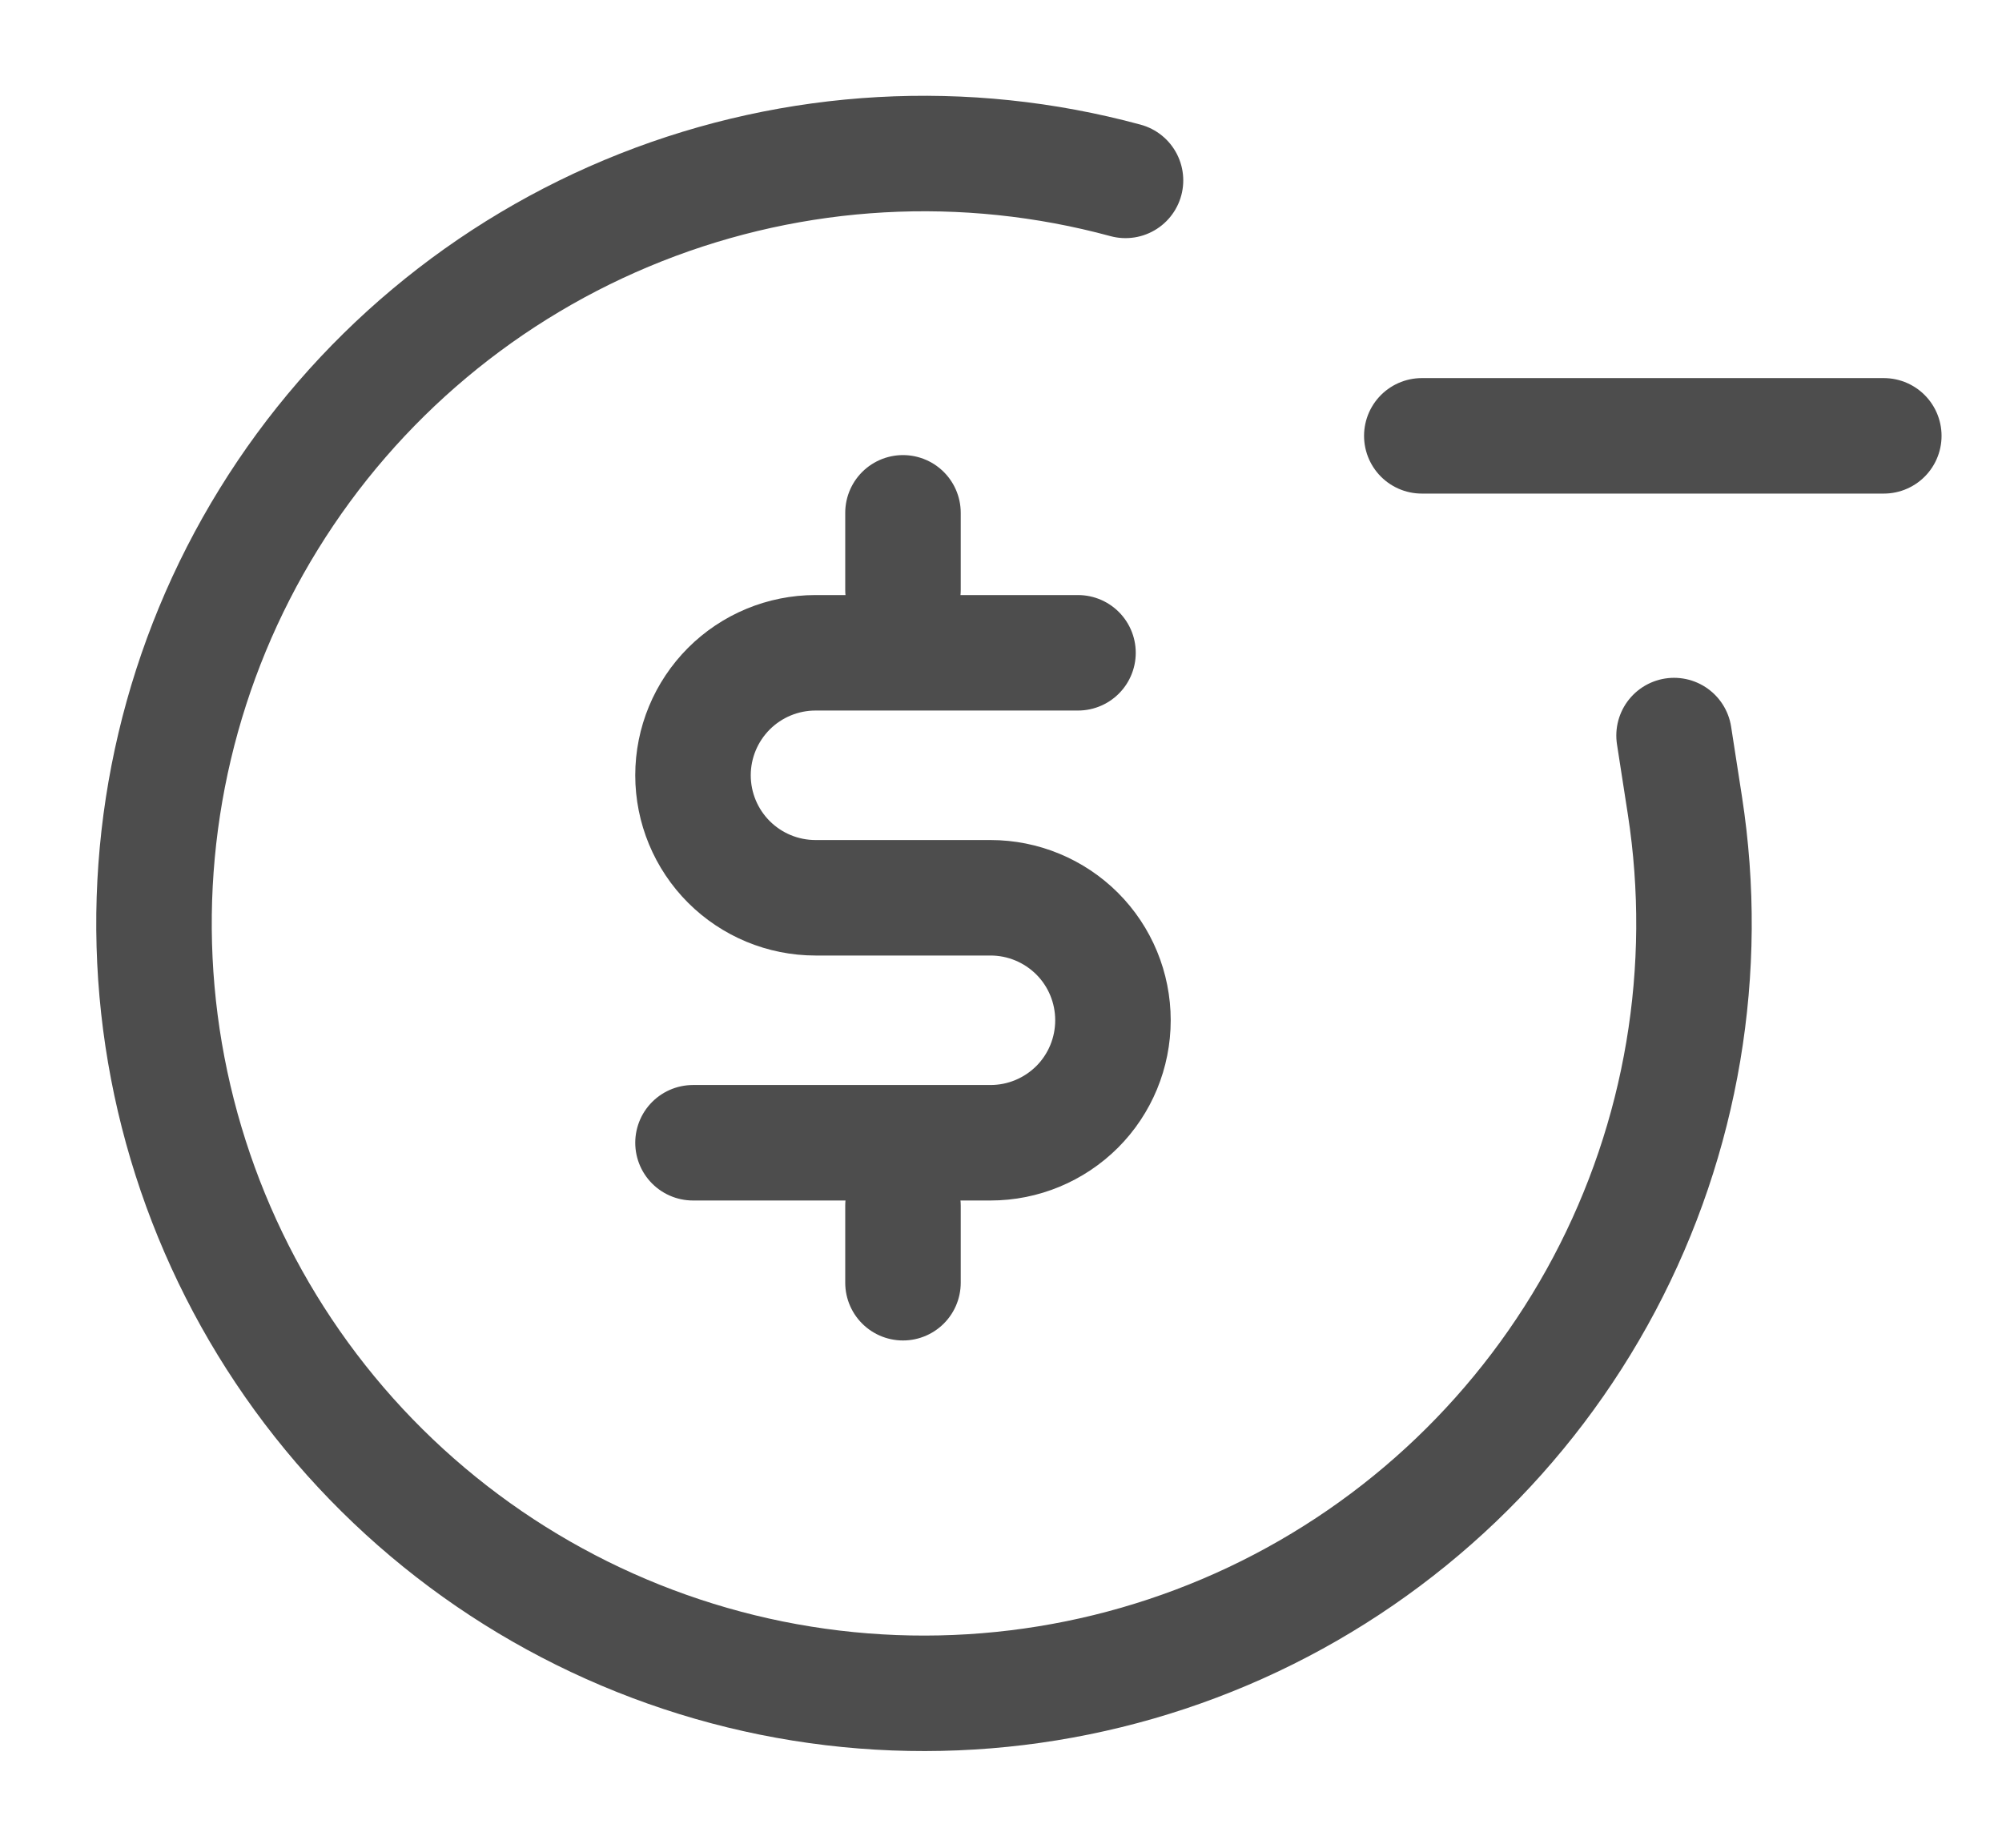
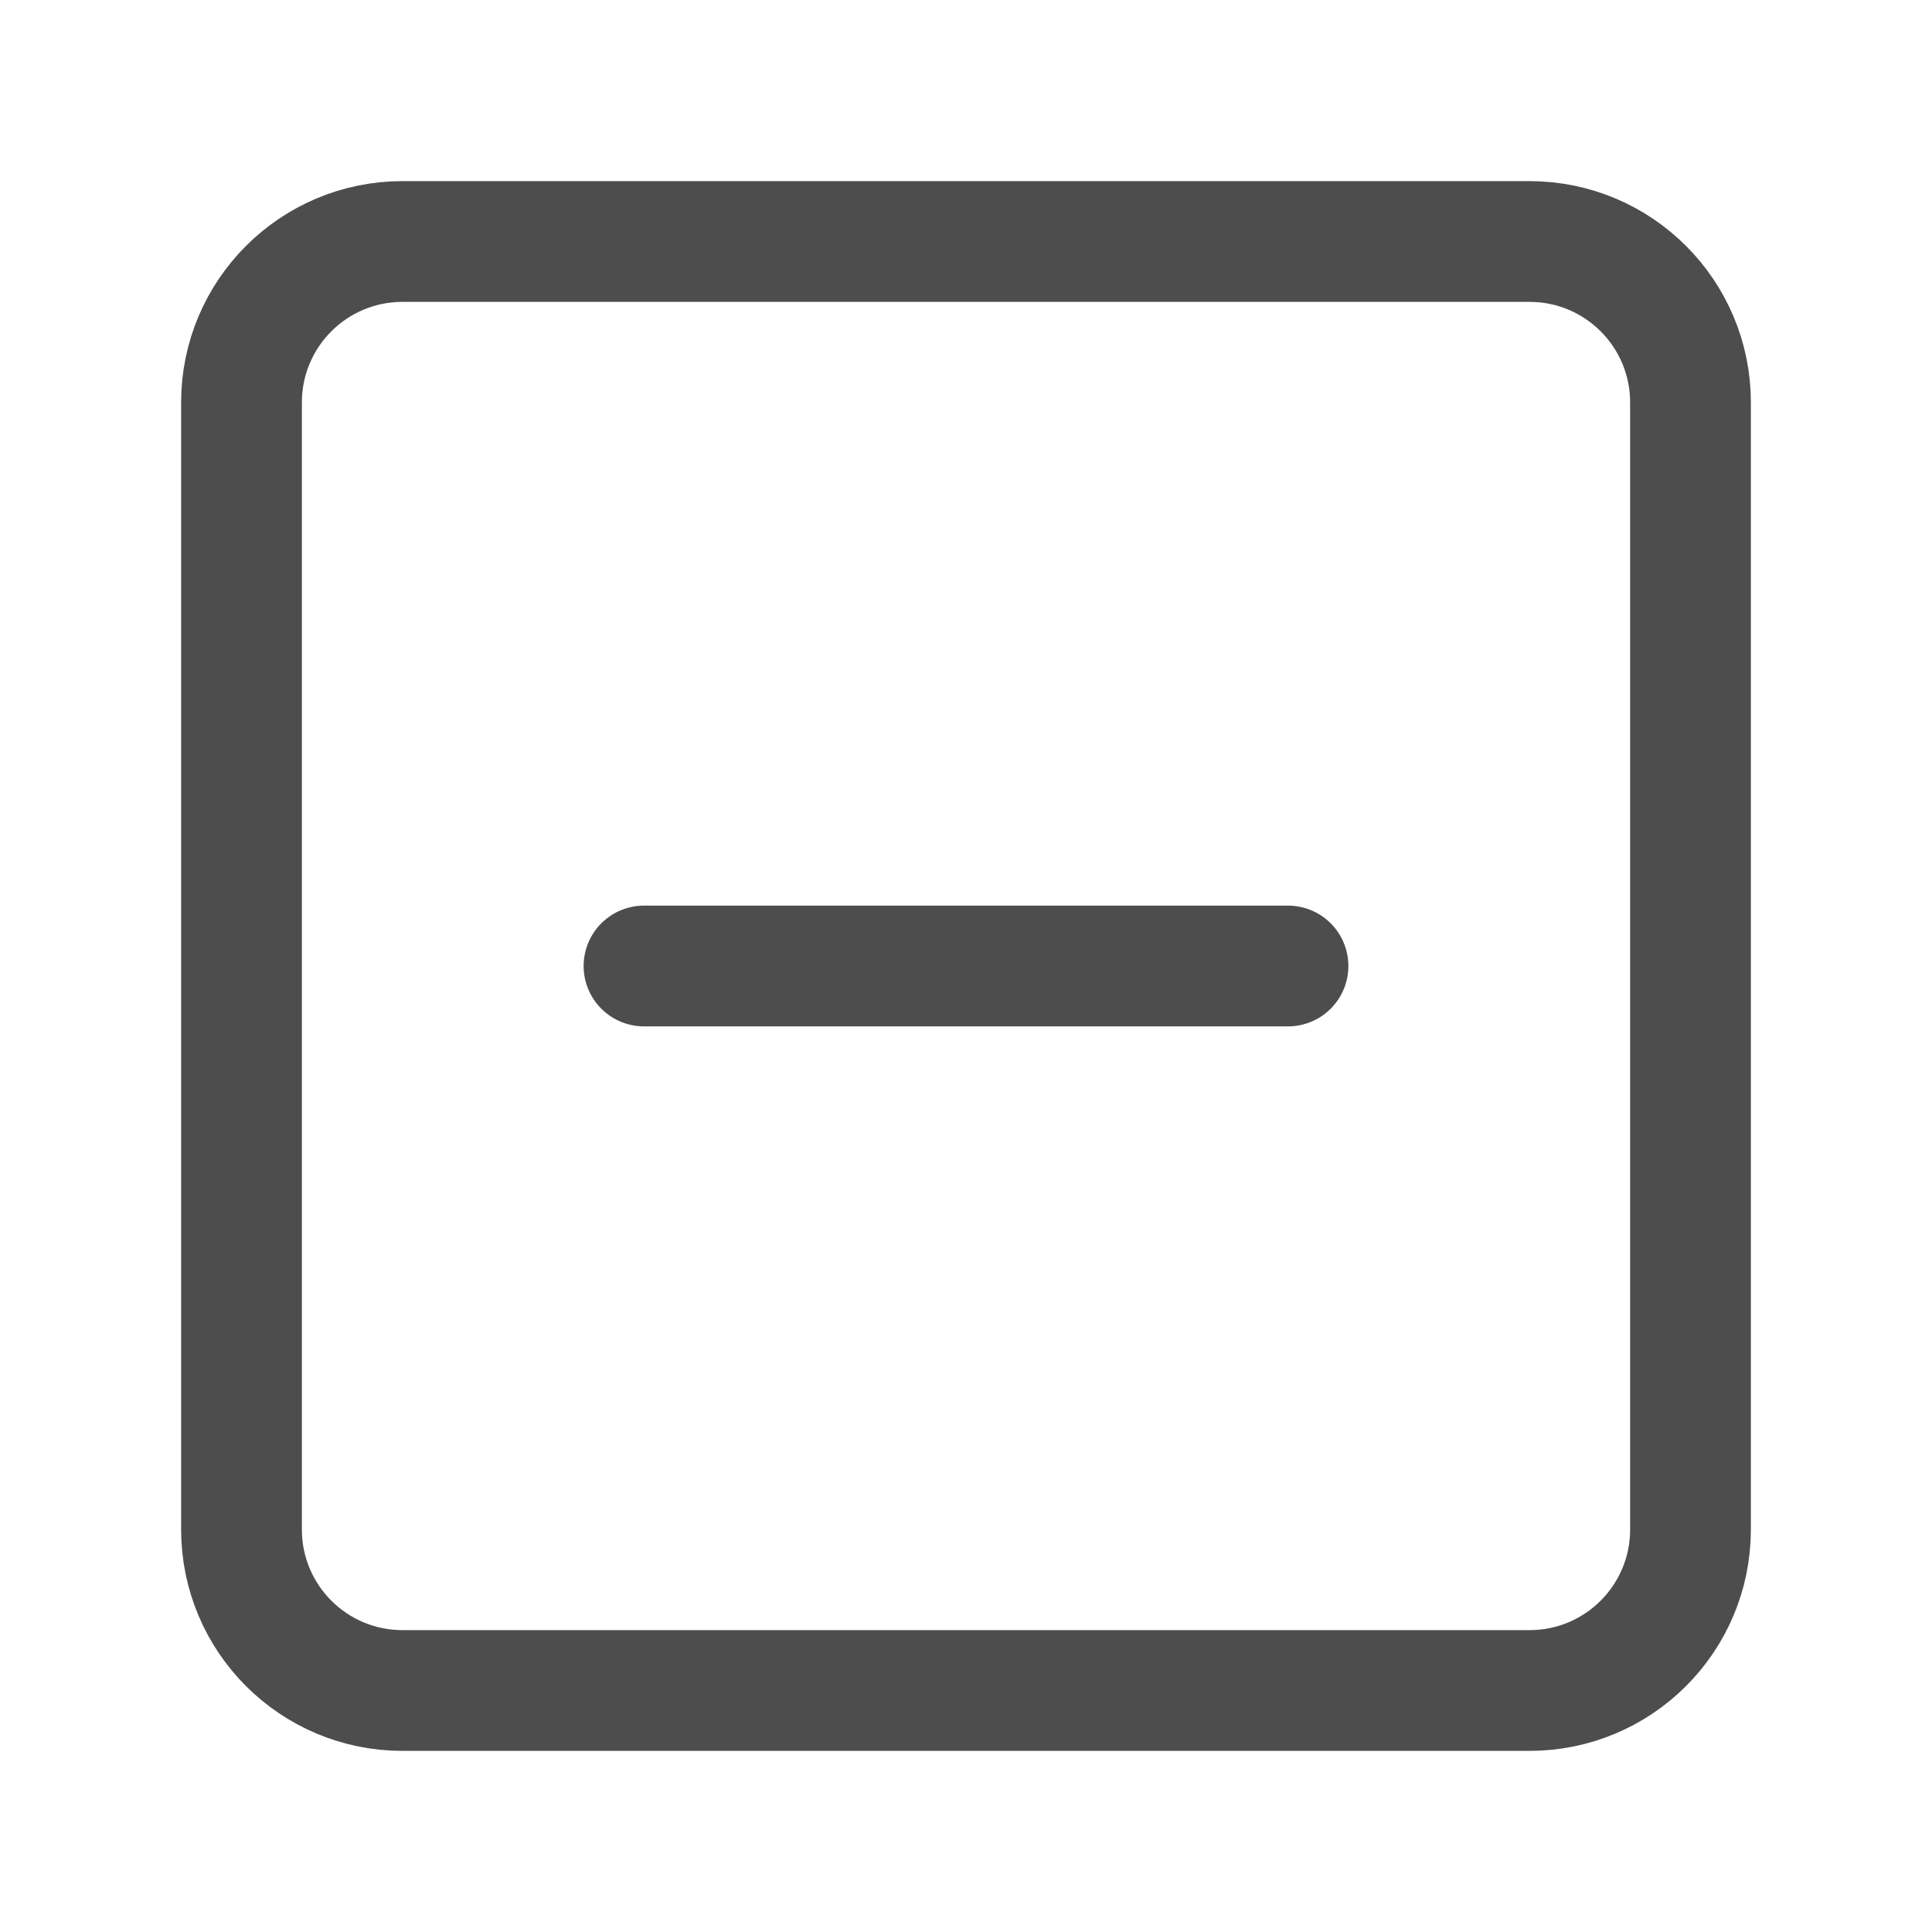
- <svg xmlns="http://www.w3.org/2000/svg" width="26" height="24" viewBox="0 0 26 24" fill="none">
-   <path d="M21.741 9.554L21.882 10.463C22.212 12.594 21.845 14.774 20.835 16.679C19.824 18.584 18.225 20.112 16.276 21.034C14.326 21.956 12.131 22.223 10.018 21.796C7.904 21.368 5.985 20.269 4.547 18.662C3.11 17.055 2.23 15.026 2.039 12.878C1.849 10.73 2.357 8.578 3.49 6.743C4.622 4.908 6.318 3.488 8.323 2.695C10.328 1.902 12.536 1.778 14.617 2.343" stroke="#4D4D4D" stroke-width="1.5" stroke-linecap="round" stroke-linejoin="round" />
-   <path d="M11.727 16.661V15.661" stroke="#4D4D4D" stroke-width="1.5" stroke-linecap="round" stroke-linejoin="round" />
-   <path d="M11.727 6.661V7.661" stroke="#4D4D4D" stroke-width="1.5" stroke-linecap="round" stroke-linejoin="round" />
-   <path d="M14 8.479H10.591C10.169 8.479 9.764 8.647 9.466 8.945C9.168 9.244 9 9.648 9 10.07C9 10.492 9.168 10.897 9.466 11.195C9.764 11.493 10.169 11.661 10.591 11.661H12.864C13.286 11.661 13.69 11.829 13.989 12.127C14.287 12.425 14.454 12.83 14.454 13.252C14.454 13.674 14.287 14.079 13.989 14.377C13.69 14.675 13.286 14.843 12.864 14.843H9" stroke="#4D4D4D" stroke-width="1.5" stroke-linecap="round" stroke-linejoin="round" />
-   <path d="M18.465 5.661H24.465" stroke="#4D4D4D" stroke-width="1.5" stroke-linecap="round" stroke-linejoin="round" />
+ <svg xmlns="http://www.w3.org/2000/svg" width="24" height="24" viewBox="0 0 24 24" fill="none">
+   <path d="M19 3H5C3.895 3 3 3.895 3 5V19C3 20.105 3.895 21 5 21H19C20.105 21 21 20.105 21 19V5C21 3.895 20.105 3 19 3Z" stroke="#4D4D4D" stroke-width="1.5" stroke-linecap="round" stroke-linejoin="round" />
+   <path d="M8 12H16" stroke="#4D4D4D" stroke-width="1.5" stroke-linecap="round" stroke-linejoin="round" />
</svg>
